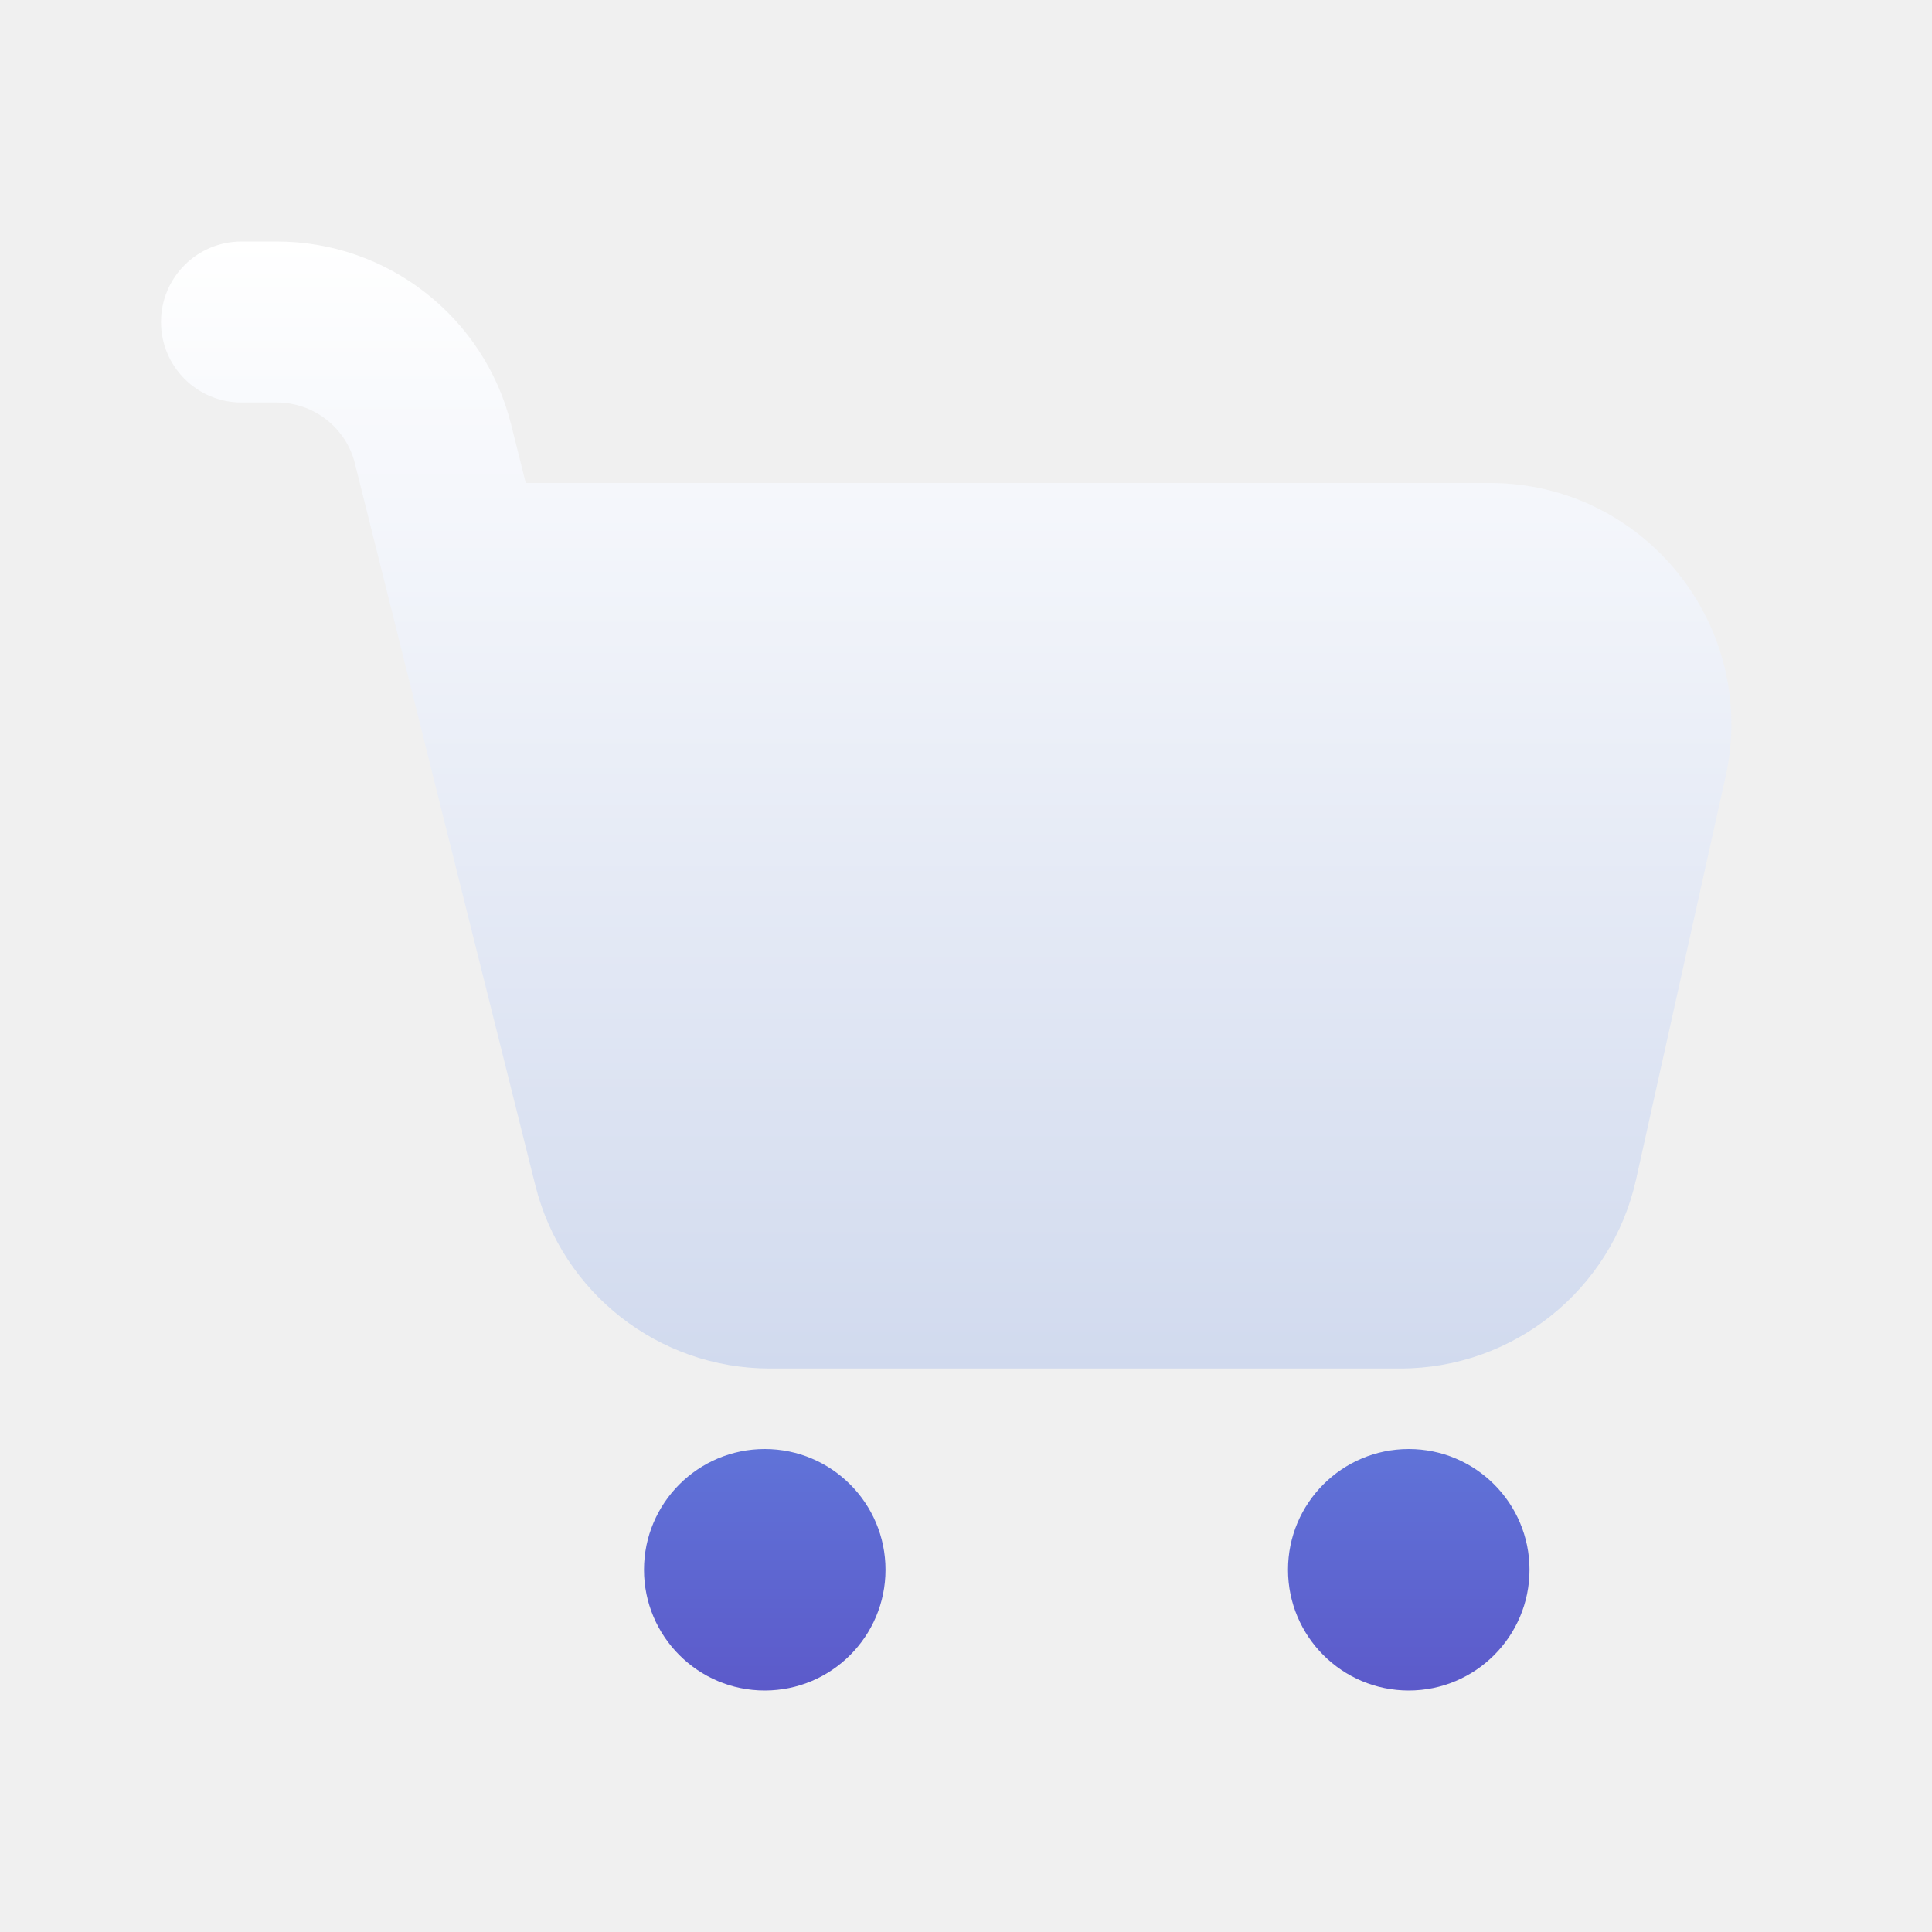
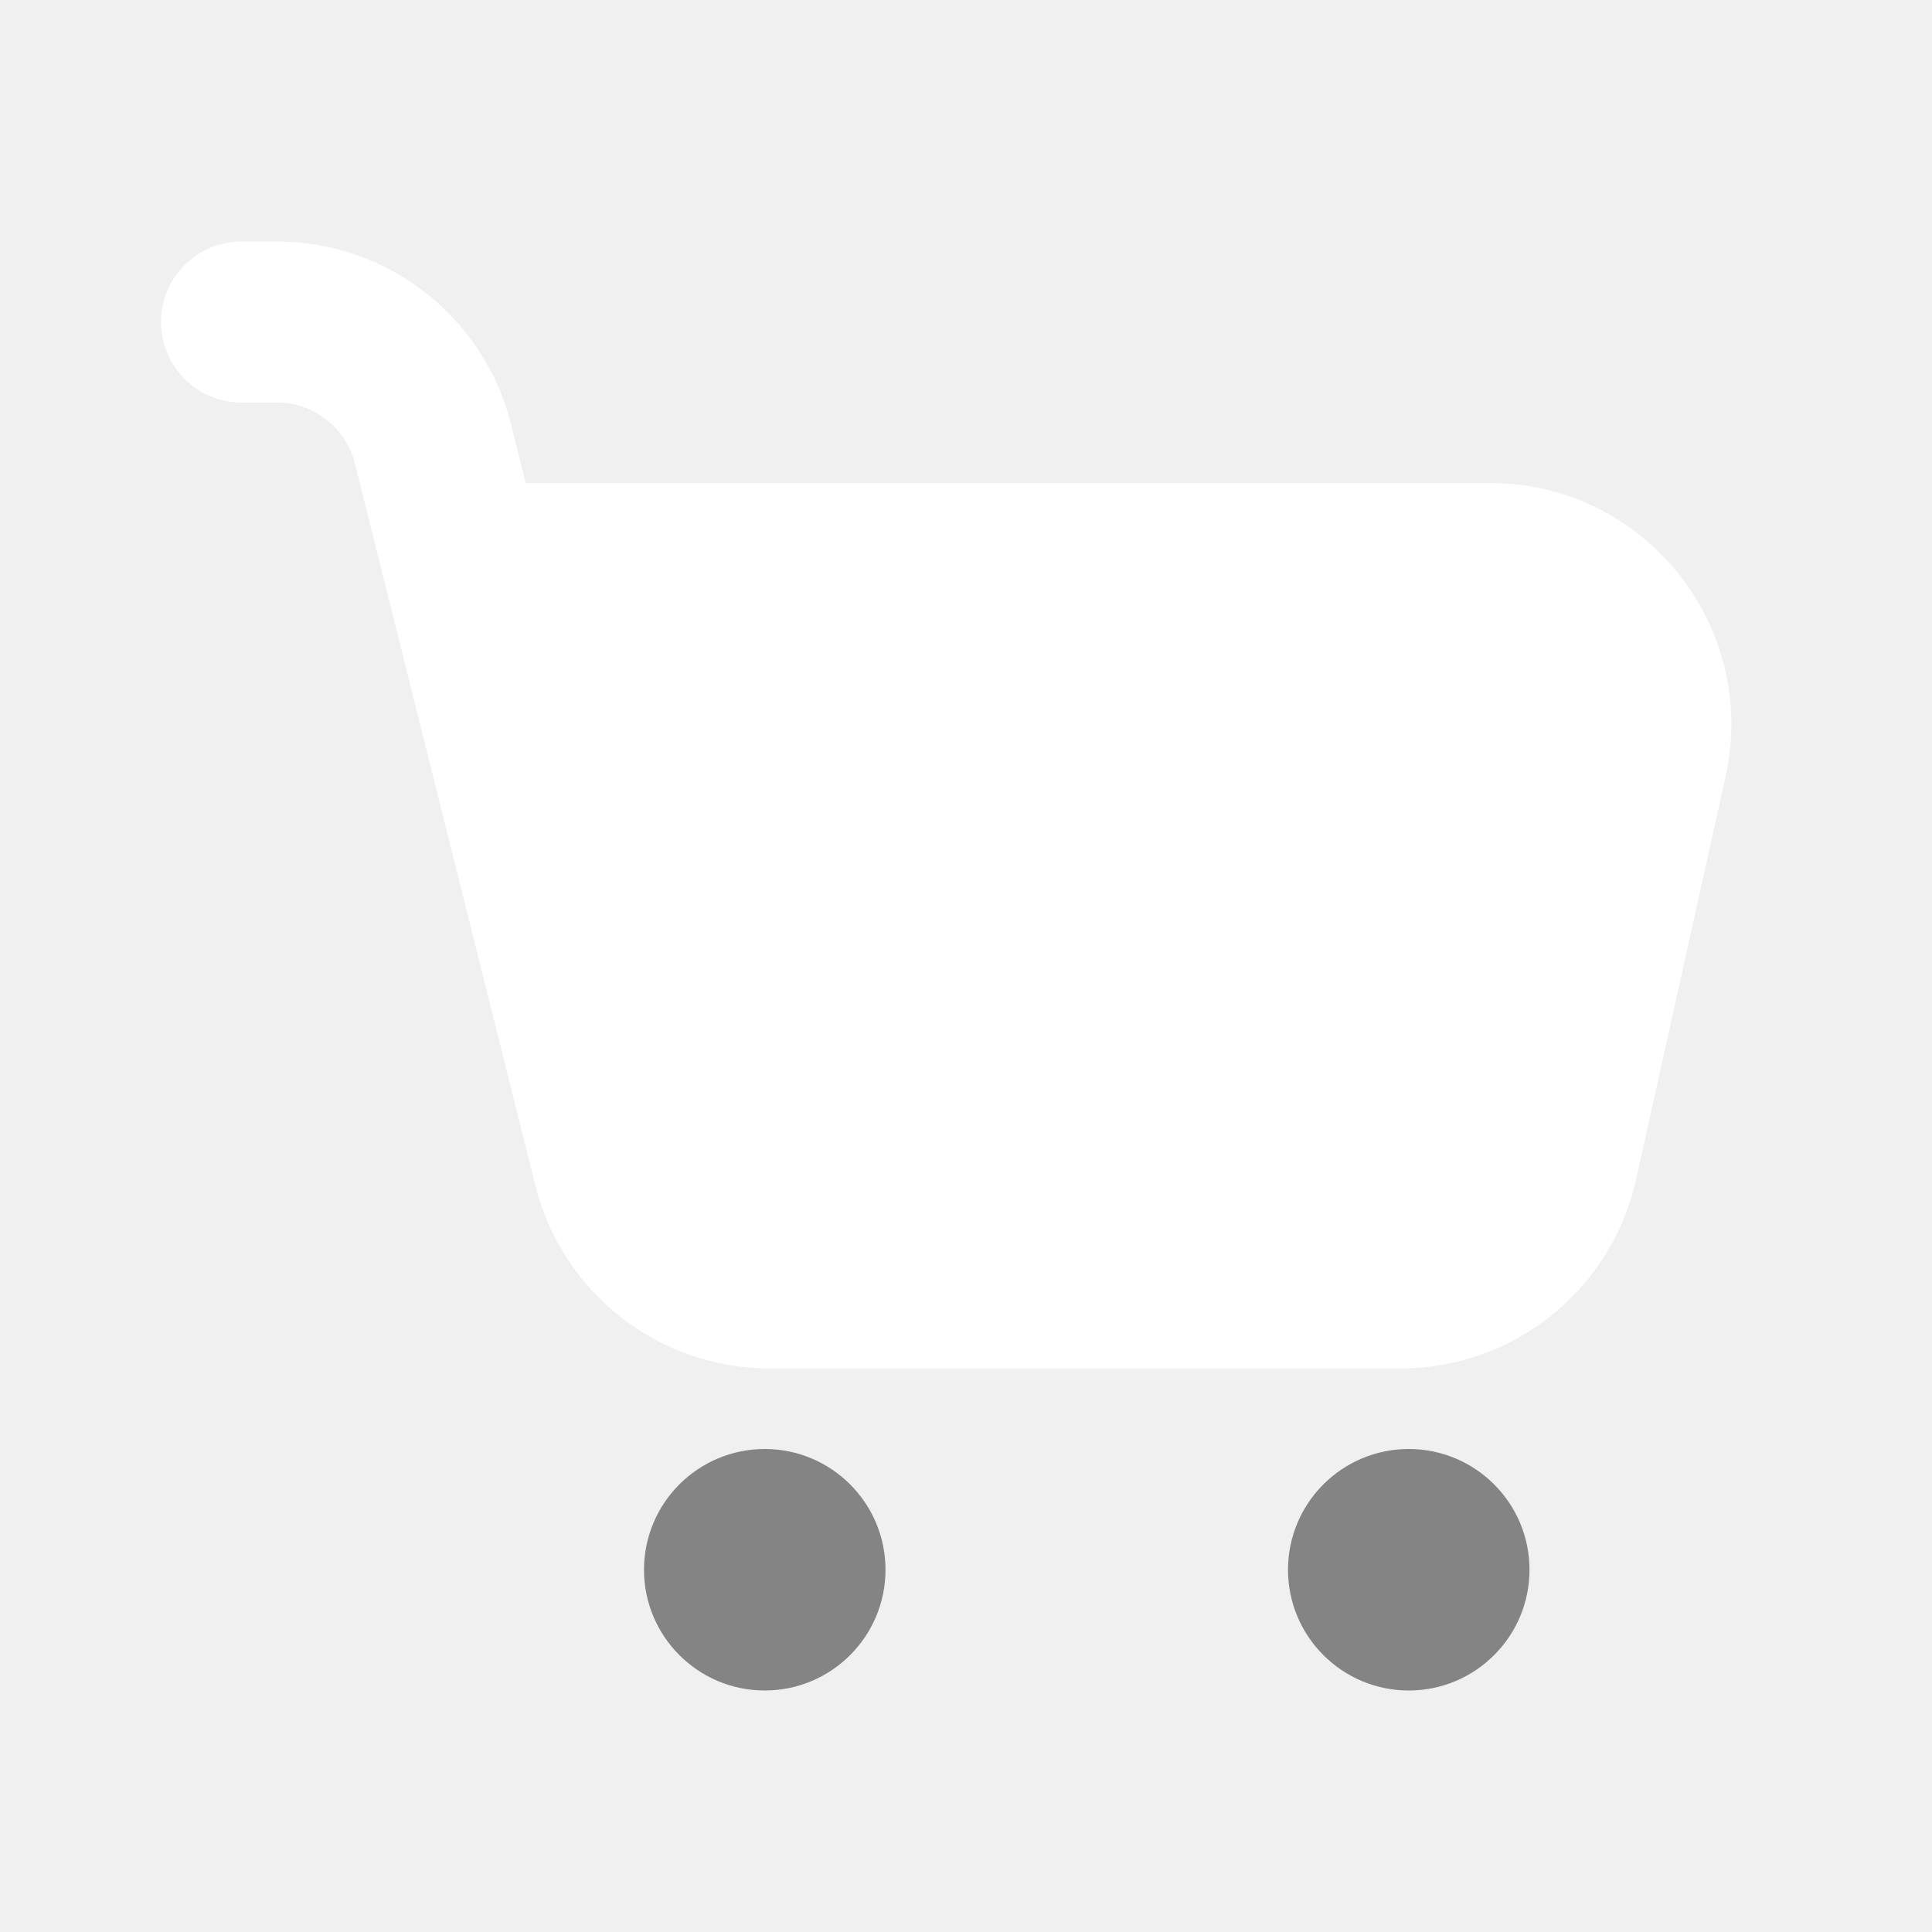
<svg xmlns="http://www.w3.org/2000/svg" width="24" height="24" viewBox="0 0 24 24" fill="none">
-   <path fill-rule="evenodd" clip-rule="evenodd" d="M2 4C2 3.448 2.448 3 3 3H3.438C4.815 3 6.015 3.937 6.349 5.272L6.531 6H18.507C20.426 6 21.852 7.777 21.435 9.651L20.324 14.651C20.019 16.023 18.802 17 17.396 17H9.562C8.185 17 6.985 16.063 6.651 14.728L4.409 5.757C4.297 5.312 3.897 5 3.438 5H3C2.448 5 2 4.552 2 4Z" fill="url(#paint0_linear)" />
-   <path fill-rule="evenodd" clip-rule="evenodd" d="M9.5 21C10.328 21 11 20.328 11 19.5C11 18.672 10.328 18 9.5 18C8.672 18 8 18.672 8 19.5C8 20.328 8.672 21 9.5 21Z" fill="url(#paint1_linear)" />
-   <path fill-rule="evenodd" clip-rule="evenodd" d="M17.5 21C18.328 21 19 20.328 19 19.5C19 18.672 18.328 18 17.5 18C16.672 18 16 18.672 16 19.5C16 20.328 16.672 21 17.5 21Z" fill="url(#paint2_linear)" />
-   <defs>
-     <linearGradient id="paint0_linear" x1="11.754" y1="3" x2="11.754" y2="17" gradientUnits="userSpaceOnUse">
-       <stop stop-color="white" />
-       <stop offset="1" stop-color="#D1DAEE" />
-     </linearGradient>
-     <linearGradient id="paint1_linear" x1="9.5" y1="18" x2="9.5" y2="21" gradientUnits="userSpaceOnUse">
-       <stop stop-color="#6073D8" />
-       <stop offset="1" stop-color="#5C5ACA" />
-     </linearGradient>
-     <linearGradient id="paint2_linear" x1="17.5" y1="18" x2="17.5" y2="21" gradientUnits="userSpaceOnUse">
-       <stop stop-color="#6073D8" />
-       <stop offset="1" stop-color="#5C5ACA" />
-     </linearGradient>
-   </defs>
+   <path fill-rule="evenodd" clip-rule="evenodd" d="M2 4C2 3.448 2.448 3 3 3H3.438C4.815 3 6.015 3.937 6.349 5.272L6.531 6H18.507C20.426 6 21.852 7.777 21.435 9.651L20.324 14.651C20.019 16.023 18.802 17 17.396 17H9.562C8.185 17 6.985 16.063 6.651 14.728L4.409 5.757C4.297 5.312 3.897 5 3.438 5H3C2.448 5 2 4.552 2 4Z" fill="white" />
+   <path fill-rule="evenodd" clip-rule="evenodd" d="M9.5 21C10.328 21 11 20.328 11 19.5C11 18.672 10.328 18 9.5 18C8.672 18 8 18.672 8 19.5C8 20.328 8.672 21 9.5 21Z" fill="#848484" />
+   <path fill-rule="evenodd" clip-rule="evenodd" d="M17.5 21C18.328 21 19 20.328 19 19.5C19 18.672 18.328 18 17.5 18C16.672 18 16 18.672 16 19.5C16 20.328 16.672 21 17.5 21Z" fill="#848484" />
</svg>
